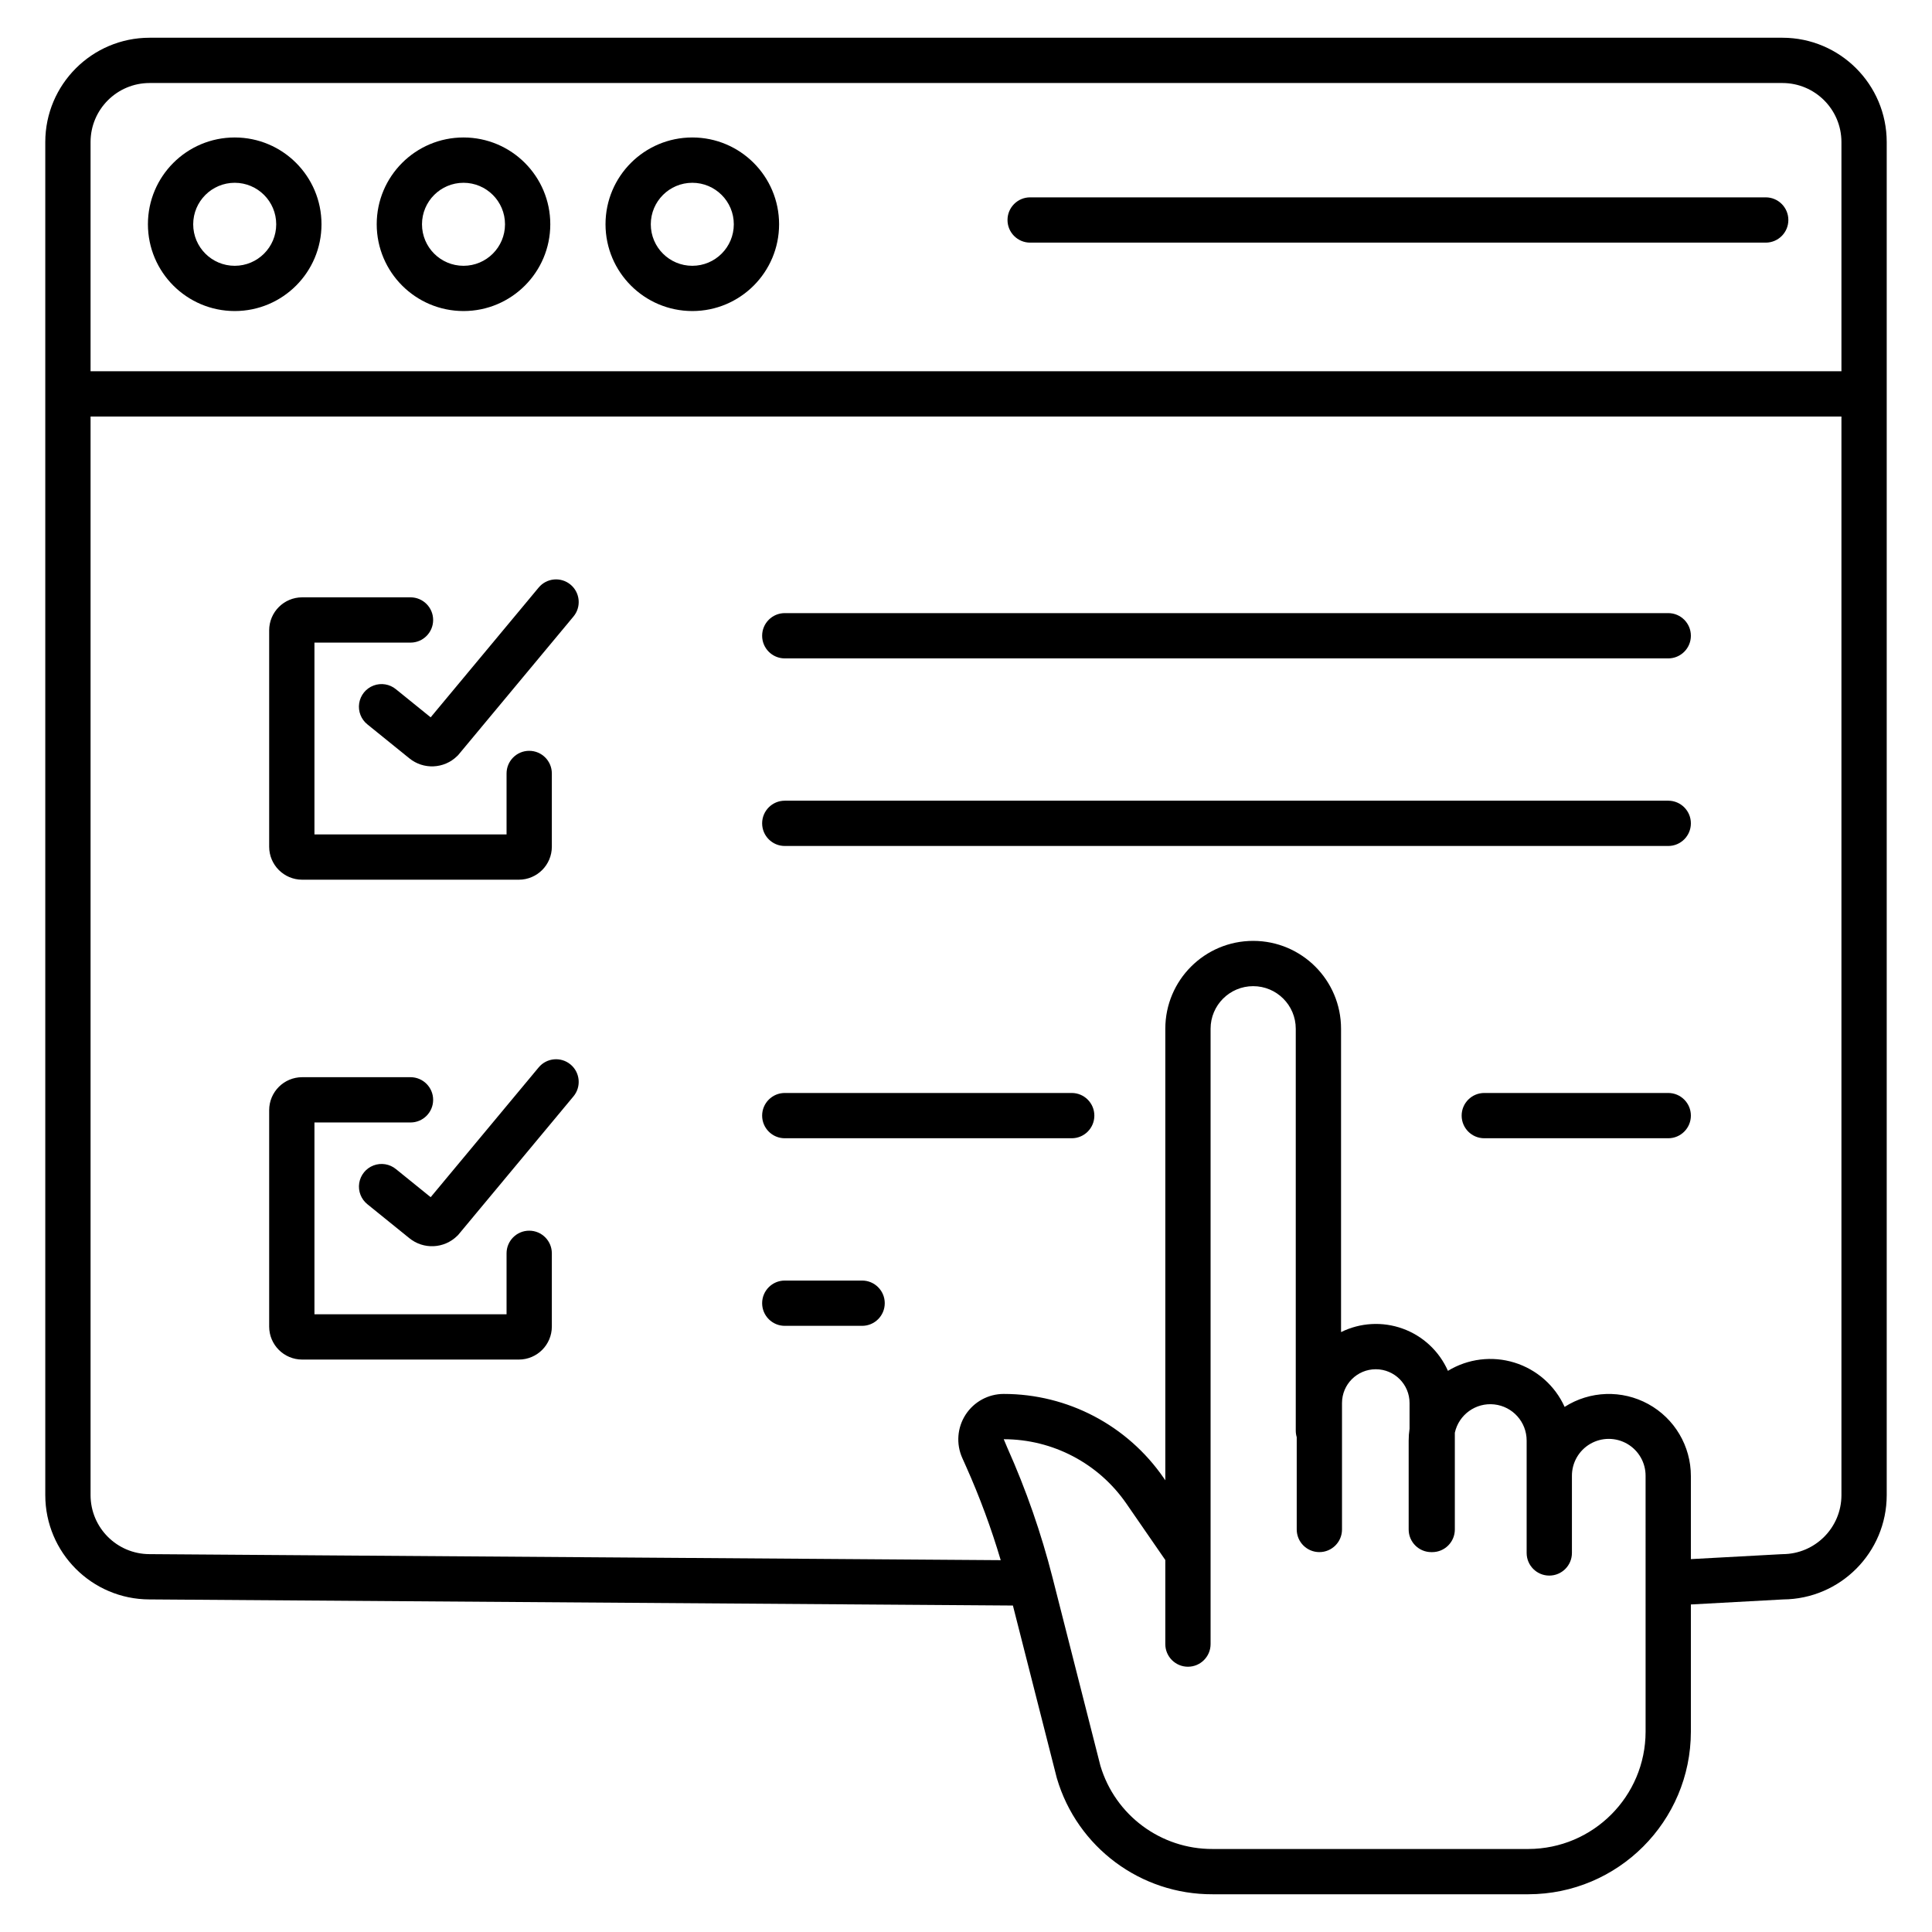
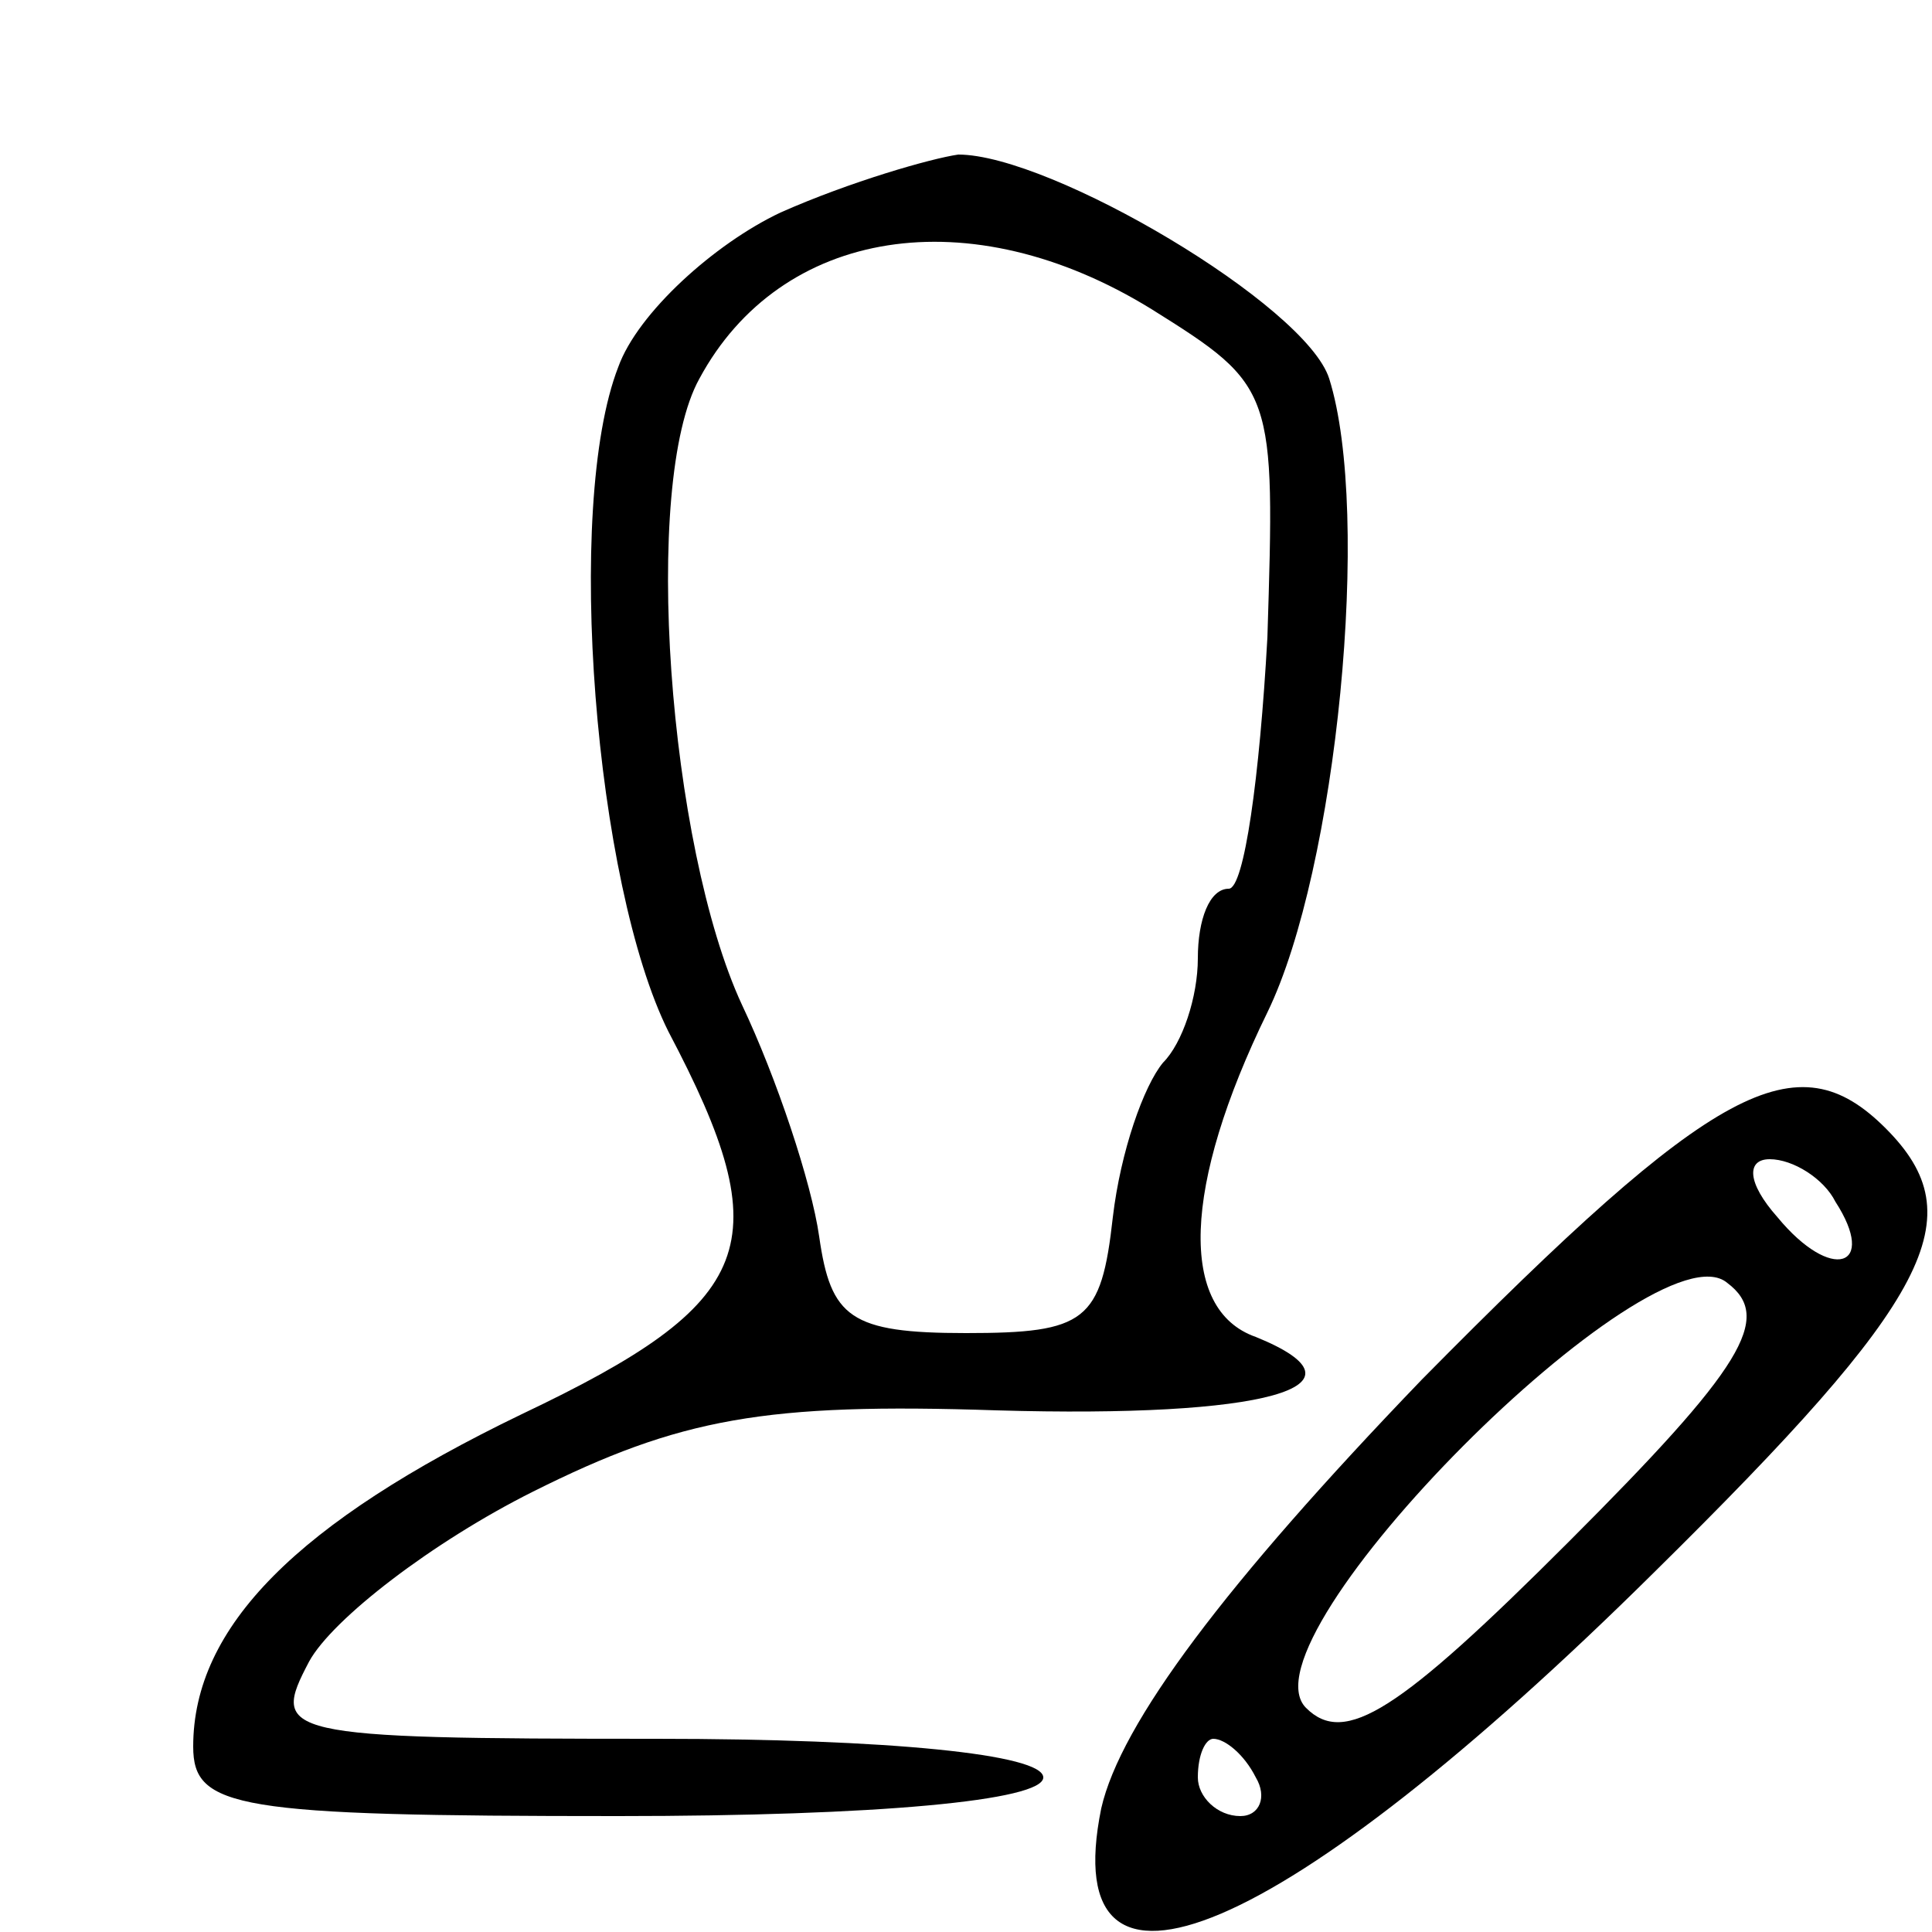
- <svg xmlns="http://www.w3.org/2000/svg" id="Layer_1" height="512" viewBox="0 0 512 512" width="512" data-name="Layer 1">
-   <path d="m80.075 233.13h57.425a8.752 8.752 0 0 0 8.743-8.74v-19.414a6 6 0 0 0 -12 0v16.154h-50.911v-50.83h25.455a6 6 0 0 0 0-12h-28.712a8.751 8.751 0 0 0 -8.743 8.74v57.35a8.752 8.752 0 0 0 8.743 8.74z" />
-   <path d="m151.2 154.933a6 6 0 0 0 -8.45.774l-28.622 34.393-9.184-7.431a6 6 0 1 0 -7.544 9.331l11.04 8.932a9.512 9.512 0 0 0 12.71-.562l.241-.231 30.584-36.754a6 6 0 0 0 -.775-8.452z" />
-   <path d="m442.1 162.482h-234.125a6 6 0 0 0 0 12h234.125a6 6 0 0 0 0-12z" />
-   <path d="m442.1 212.193h-234.125a6 6 0 0 0 0 12h234.125a6 6 0 0 0 0-12z" />
-   <path d="m140.243 326.144a6 6 0 0 0 -6 6v16.156h-50.911v-50.832h25.455a6 6 0 0 0 0-12h-28.712a8.752 8.752 0 0 0 -8.743 8.74v57.35a8.752 8.752 0 0 0 8.743 8.741h57.425a8.752 8.752 0 0 0 8.743-8.741v-19.414a6 6 0 0 0 -6-6z" />
-   <path d="m151.2 282.1a6 6 0 0 0 -8.45.775l-28.619 34.392-9.184-7.43a6 6 0 1 0 -7.548 9.328l11.04 8.932a9.513 9.513 0 0 0 12.71-.561l.241-.232 30.584-36.754a6 6 0 0 0 -.774-8.45z" />
-   <path d="m442.1 289.65h-48.748a6 6 0 0 0 0 12h48.748a6 6 0 1 0 0-12z" />
-   <path d="m284.014 289.65h-76.039a6 6 0 0 0 0 12h76.039a6 6 0 0 0 0-12z" />
-   <path d="m228.468 339.362h-20.493a6 6 0 1 0 0 12h20.493a6 6 0 1 0 0-12z" />
-   <path d="m472.364 10h-432.728a27.665 27.665 0 0 0 -27.636 27.632v358.6a27.656 27.656 0 0 0 27.594 27.631l228.837 1.619 11.592 45.552c.02.081.043.162.067.243a42.821 42.821 0 0 0 41.266 30.723h83.659a43.143 43.143 0 0 0 43.085-43.1v-33.7l24.439-1.333a27.666 27.666 0 0 0 27.461-27.632v-358.603a27.665 27.665 0 0 0 -27.636-27.632zm-432.728 12h432.728a15.651 15.651 0 0 1 15.636 15.632v60.749h-464v-60.749a15.651 15.651 0 0 1 15.636-15.632zm396.464 436.9a31.13 31.13 0 0 1 -31.085 31.1h-83.659a30.891 30.891 0 0 1 -29.736-22.051l-12.7-49.911a212.685 212.685 0 0 0 -11.938-34.3l-.982-2.33a39.484 39.484 0 0 1 32.5 17.06l10.318 14.949v22.283a6 6 0 0 0 12 0v-163.071a11.286 11.286 0 1 1 22.572 0v106.507a5.989 5.989 0 0 0 .256 1.73v24.459a6 6 0 0 0 12 0v-33.511a8.95 8.95 0 1 1 17.9 0v6.8a21.7 21.7 0 0 0 -.234 3.163v23.552a6 6 0 0 0 6 6h.117s.077 0 .117 0a6 6 0 0 0 6-6v-25.642a9.628 9.628 0 0 1 19.031 2.086v29.775a6 6 0 0 0 12 0v-20.371a9.761 9.761 0 1 1 19.521 0zm36.266-47.029c-.109 0-.218 0-.327.01l-23.939 1.3v-22a21.741 21.741 0 0 0 -33.459-18.341 21.609 21.609 0 0 0 -30.925-9.553 20.858 20.858 0 0 0 -28.324-10.267v-80.391a23.286 23.286 0 1 0 -46.572 0v119.663l-.442-.64a51.476 51.476 0 0 0 -42.378-22.244 12.043 12.043 0 0 0 -10.99 16.963l1.011 2.262a200.728 200.728 0 0 1 9.18 24.829l-225.569-1.6a15.651 15.651 0 0 1 -15.632-15.627v-285.854h464v285.854a15.651 15.651 0 0 1 -15.636 15.631z" />
-   <path d="m62.2 82.431a23 23 0 1 0 -23-23 23.024 23.024 0 0 0 23 23zm0-33.992a11 11 0 1 1 -11 11 11.01 11.01 0 0 1 11-11z" />
-   <path d="m122.833 82.431a23 23 0 1 0 -23-23 23.024 23.024 0 0 0 23 23zm0-33.992a11 11 0 1 1 -11 11 11.01 11.01 0 0 1 11-11z" />
-   <path d="m183.467 82.431a23 23 0 1 0 -23-23 23.024 23.024 0 0 0 23 23zm0-33.992a11 11 0 1 1 -11 11 11.01 11.01 0 0 1 11-11z" />
-   <path d="m273 64.3h194.933a6 6 0 0 0 0-12h-194.933a6 6 0 0 0 0 12z" />
+ <svg xmlns="http://www.w3.org/2000/svg" version="1.0" width="50pt" height="50pt" viewBox="0 0 50 50" preserveAspectRatio="xMidYMid meet">
+   <g transform="translate(0,50) scale(0.1,-0.1)" fill="#000000" stroke="none">
+     <path d="M202 445 c-17 -8 -37 -26 -42 -40 -14 -36 -6 -134 13 -172 29 -55 23 -70 -38 -99 -58 -28 -85 -55 -85 -86 0 -16 11 -18 110 -18 67 0 110 4 110 10 0 6 -40 10 -100 10 -98 0 -100 1 -90 20 6 11 32 31 58 44 38 19 60 23 120 21 69 -2 99 6 67 19 -20 7 -19 39 3 84 18 37 27 129 16 164 -6 19 -72 58 -96 58 -7 -1 -28 -7 -46 -15z m96 -25 c32 -20 32 -21 30 -85 -2 -36 -6 -65 -10 -65 -5 0 -8 -8 -8 -18 0 -10 -4 -22 -9 -27 -5 -6 -11 -23 -13 -40 -3 -27 -7 -30 -38 -30 -30 0 -35 4 -38 25 -2 14 -11 41 -20 60 -19 41 -26 135 -11 162 21 39 70 47 117 18z" />
+     <path d="M368 143 c-51 -53 -78 -89 -83 -111 -12 -59 47 -34 143 61 72 71 83 92 60 115 -23 23 -44 12 -120 -65z m107 46 c11 -17 -1 -21 -15 -4 -8 9 -8 15 -2 15 6 0 14 -5 17 -11z m-69 -88 c-44 -44 -58 -53 -68 -43 -18 18 90 126 109 110 12 -9 4 -22 -41 -67z m-81 -61 c3 -5 1 -10 -4 -10 -6 0 -11 5 -11 10 0 6 2 10 4 10 3 0 8 -4 11 -10z" />
+   </g>
</svg>
